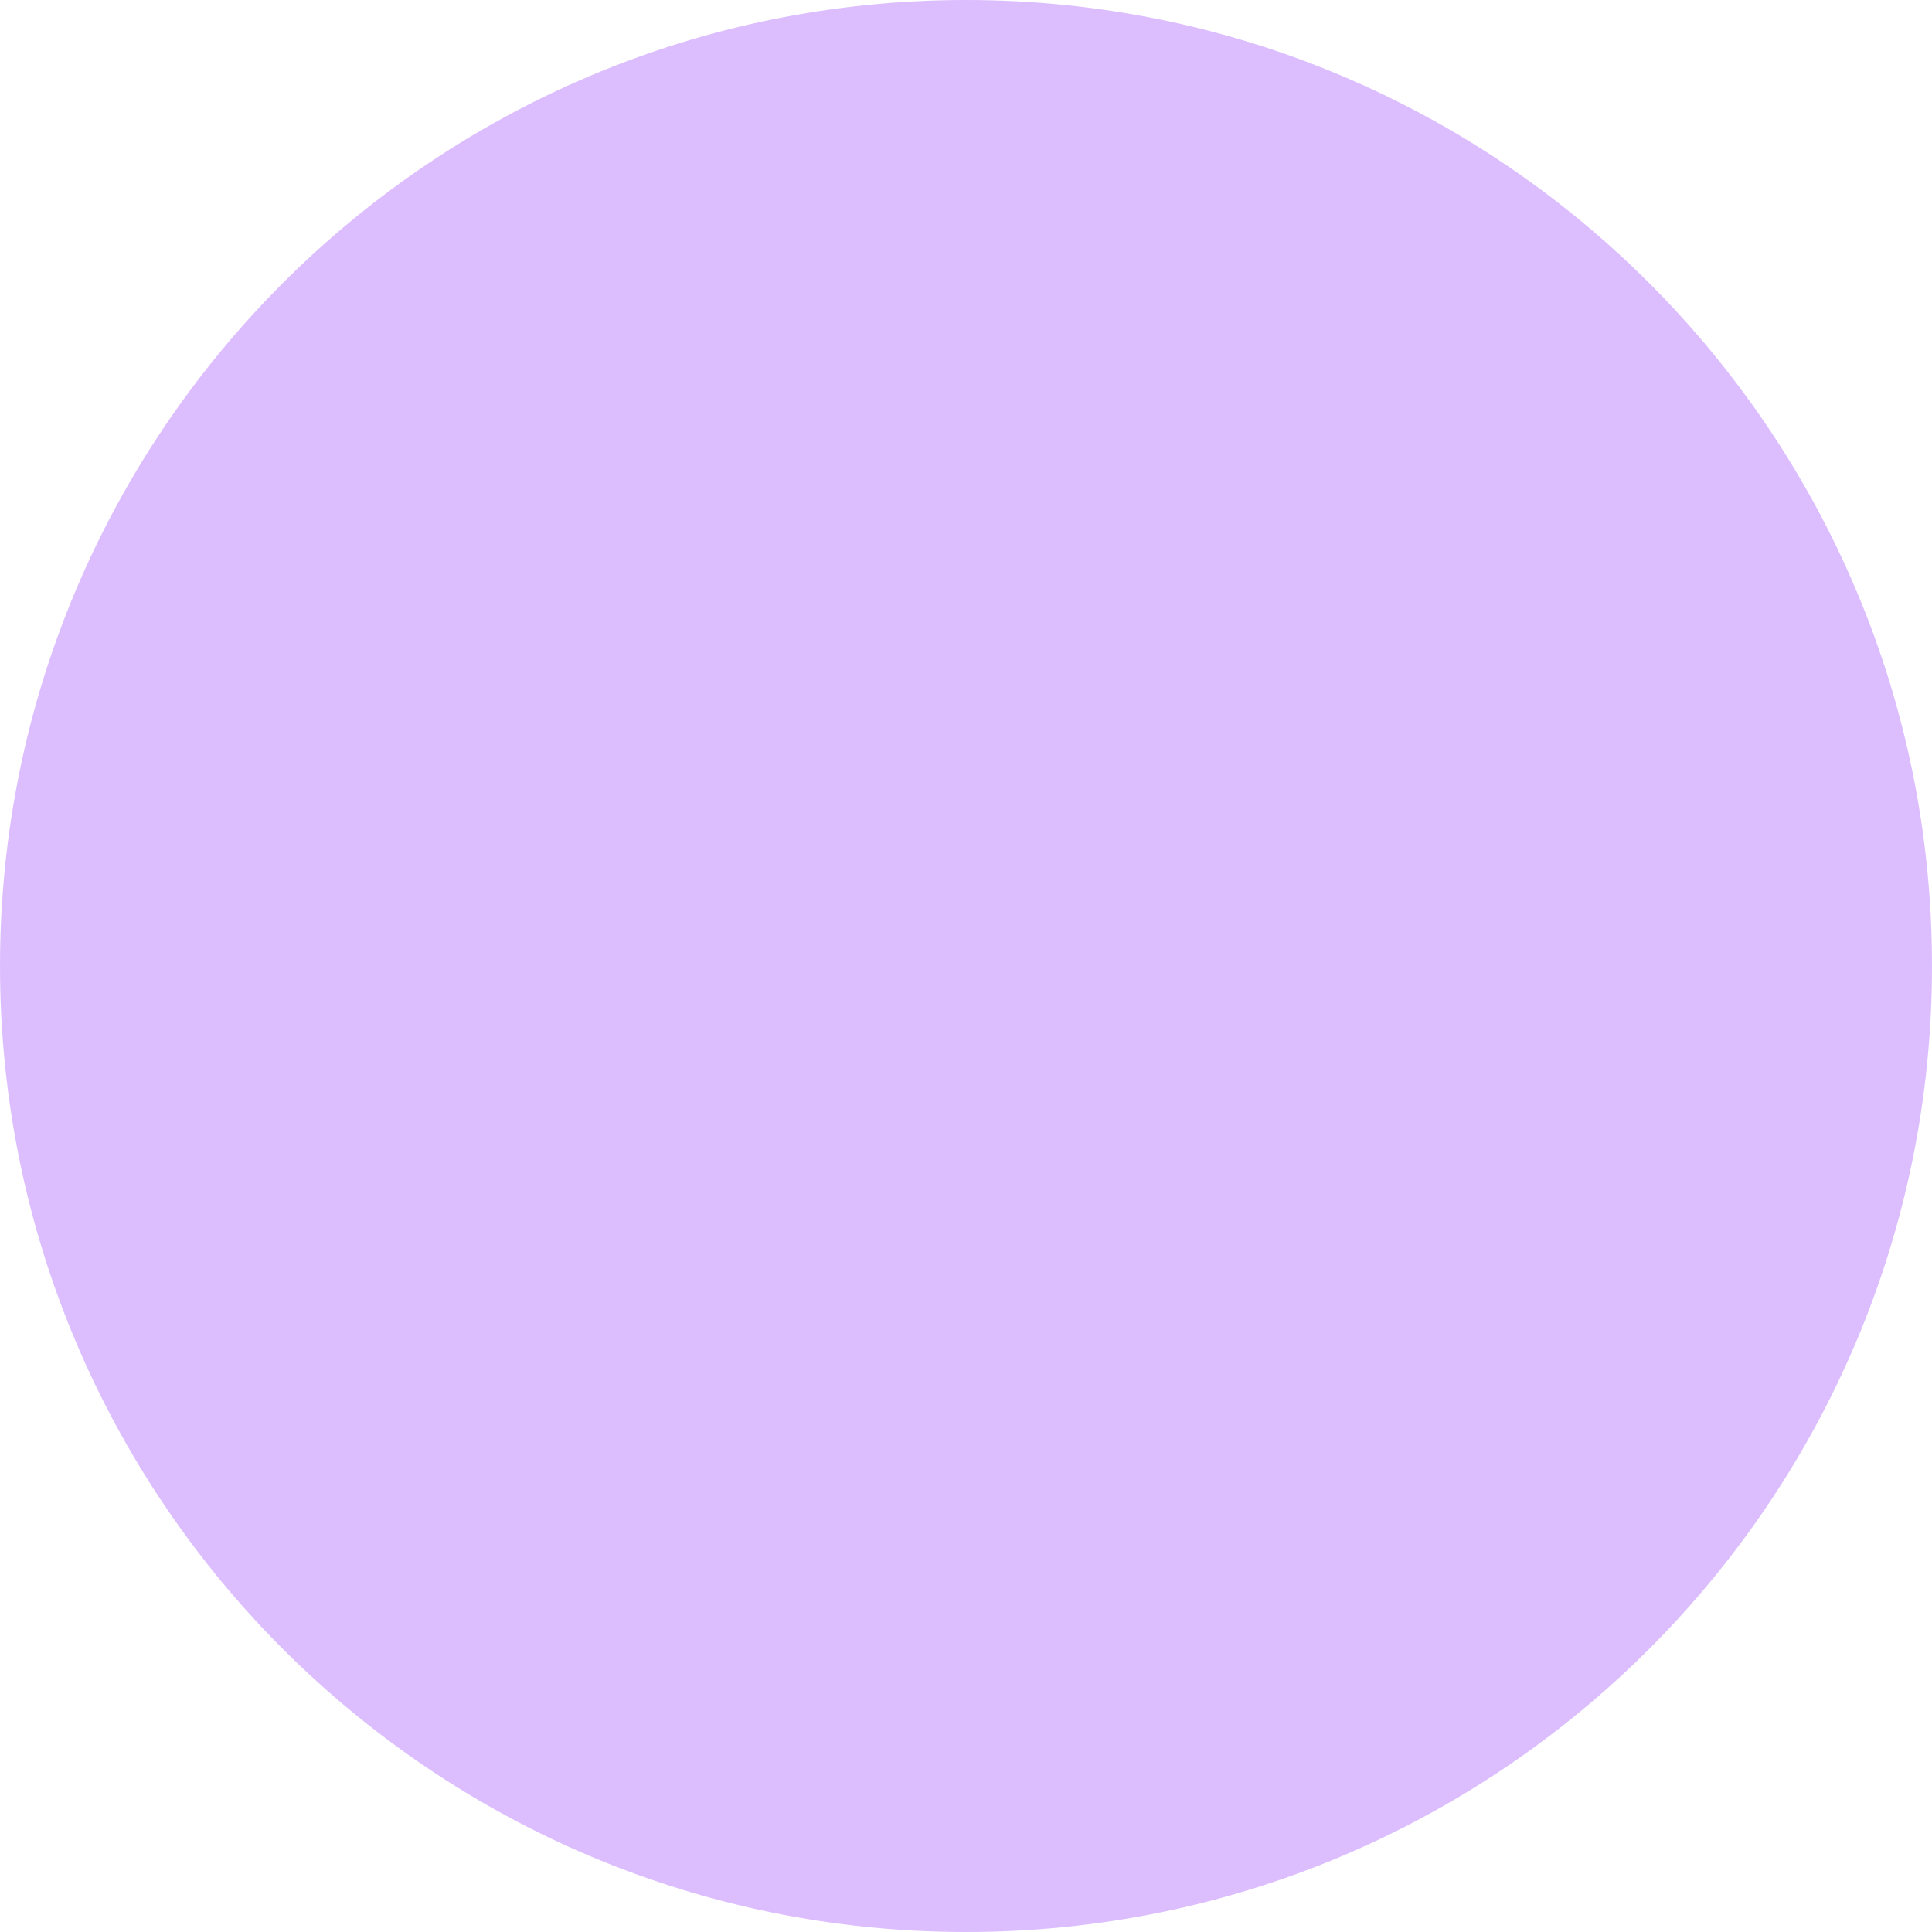
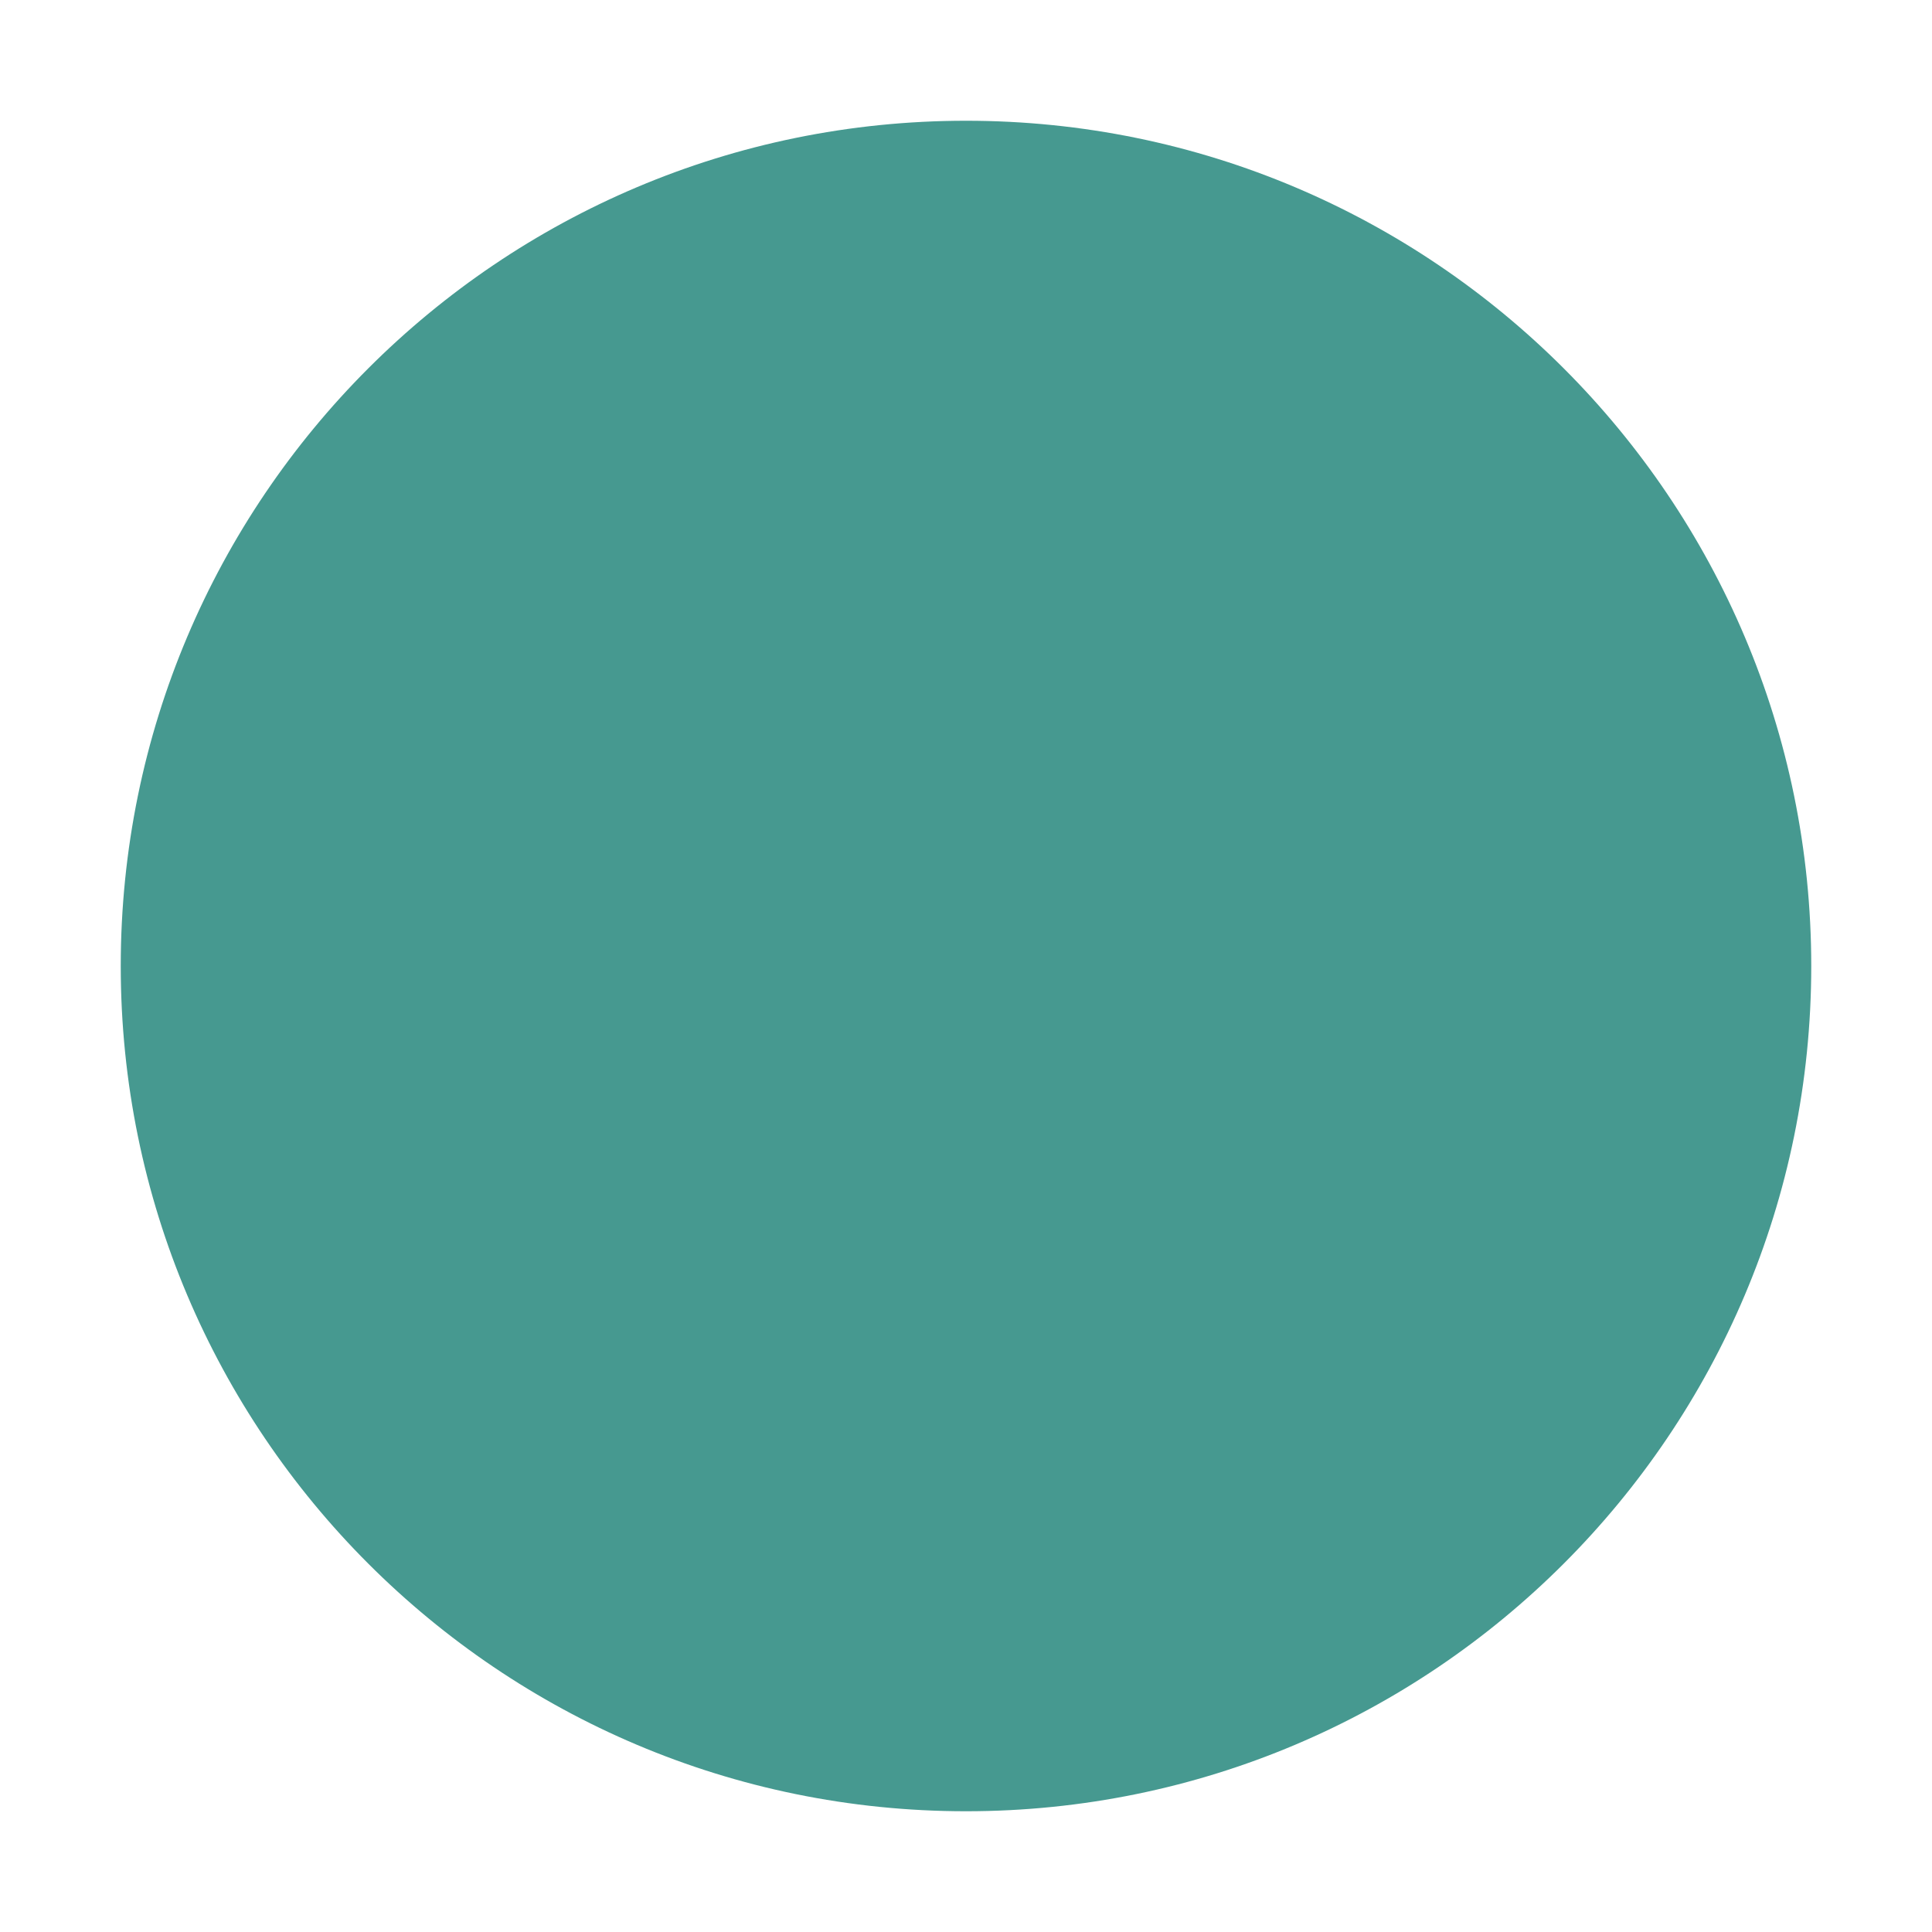
- <svg xmlns="http://www.w3.org/2000/svg" baseProfile="full" height="15" version="1.1" width="15">
+ <svg xmlns="http://www.w3.org/2000/svg" baseProfile="full" height="16" version="1.1" width="16">
  <defs />
-   <ellipse cx="7.5" cy="7.5" fill="rgb(220, 190, 255)" rx="7.5" ry="7.5" stroke="none" />
+   <ellipse cx="8.0" cy="8.0" fill="rgb(70, 153, 144)" rx="7.0" ry="7.0" stroke="none" />
</svg>
